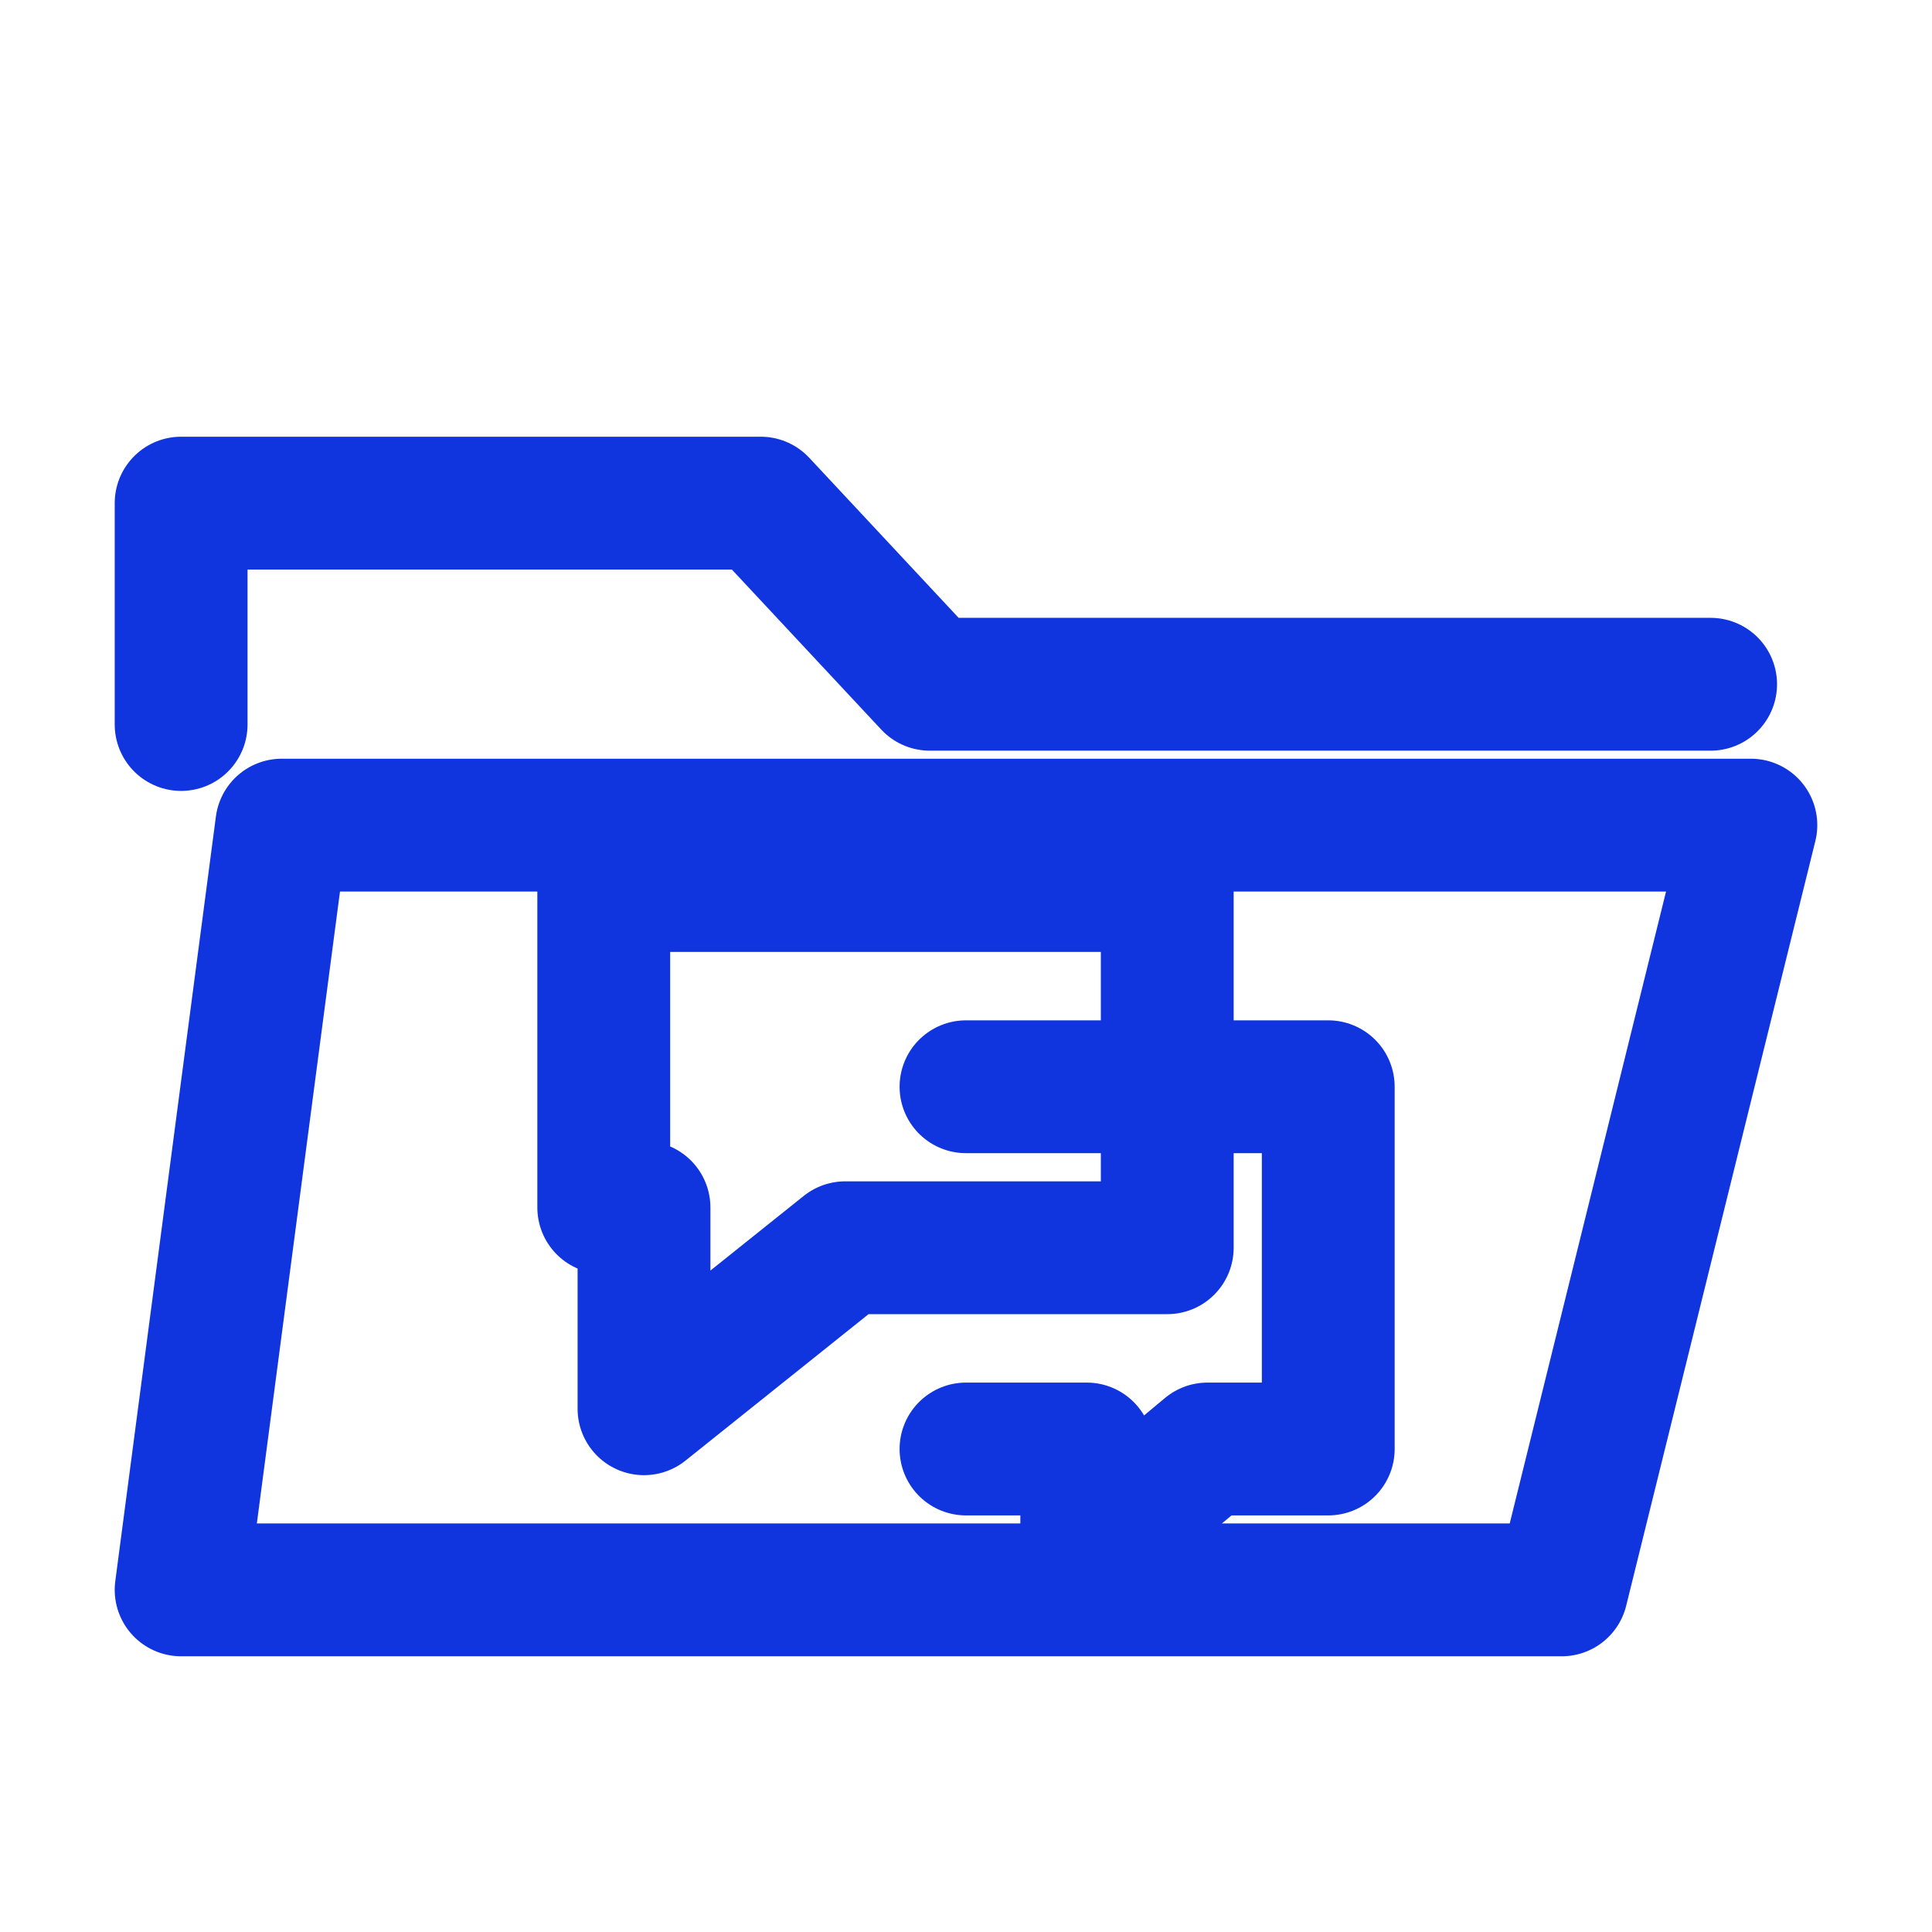
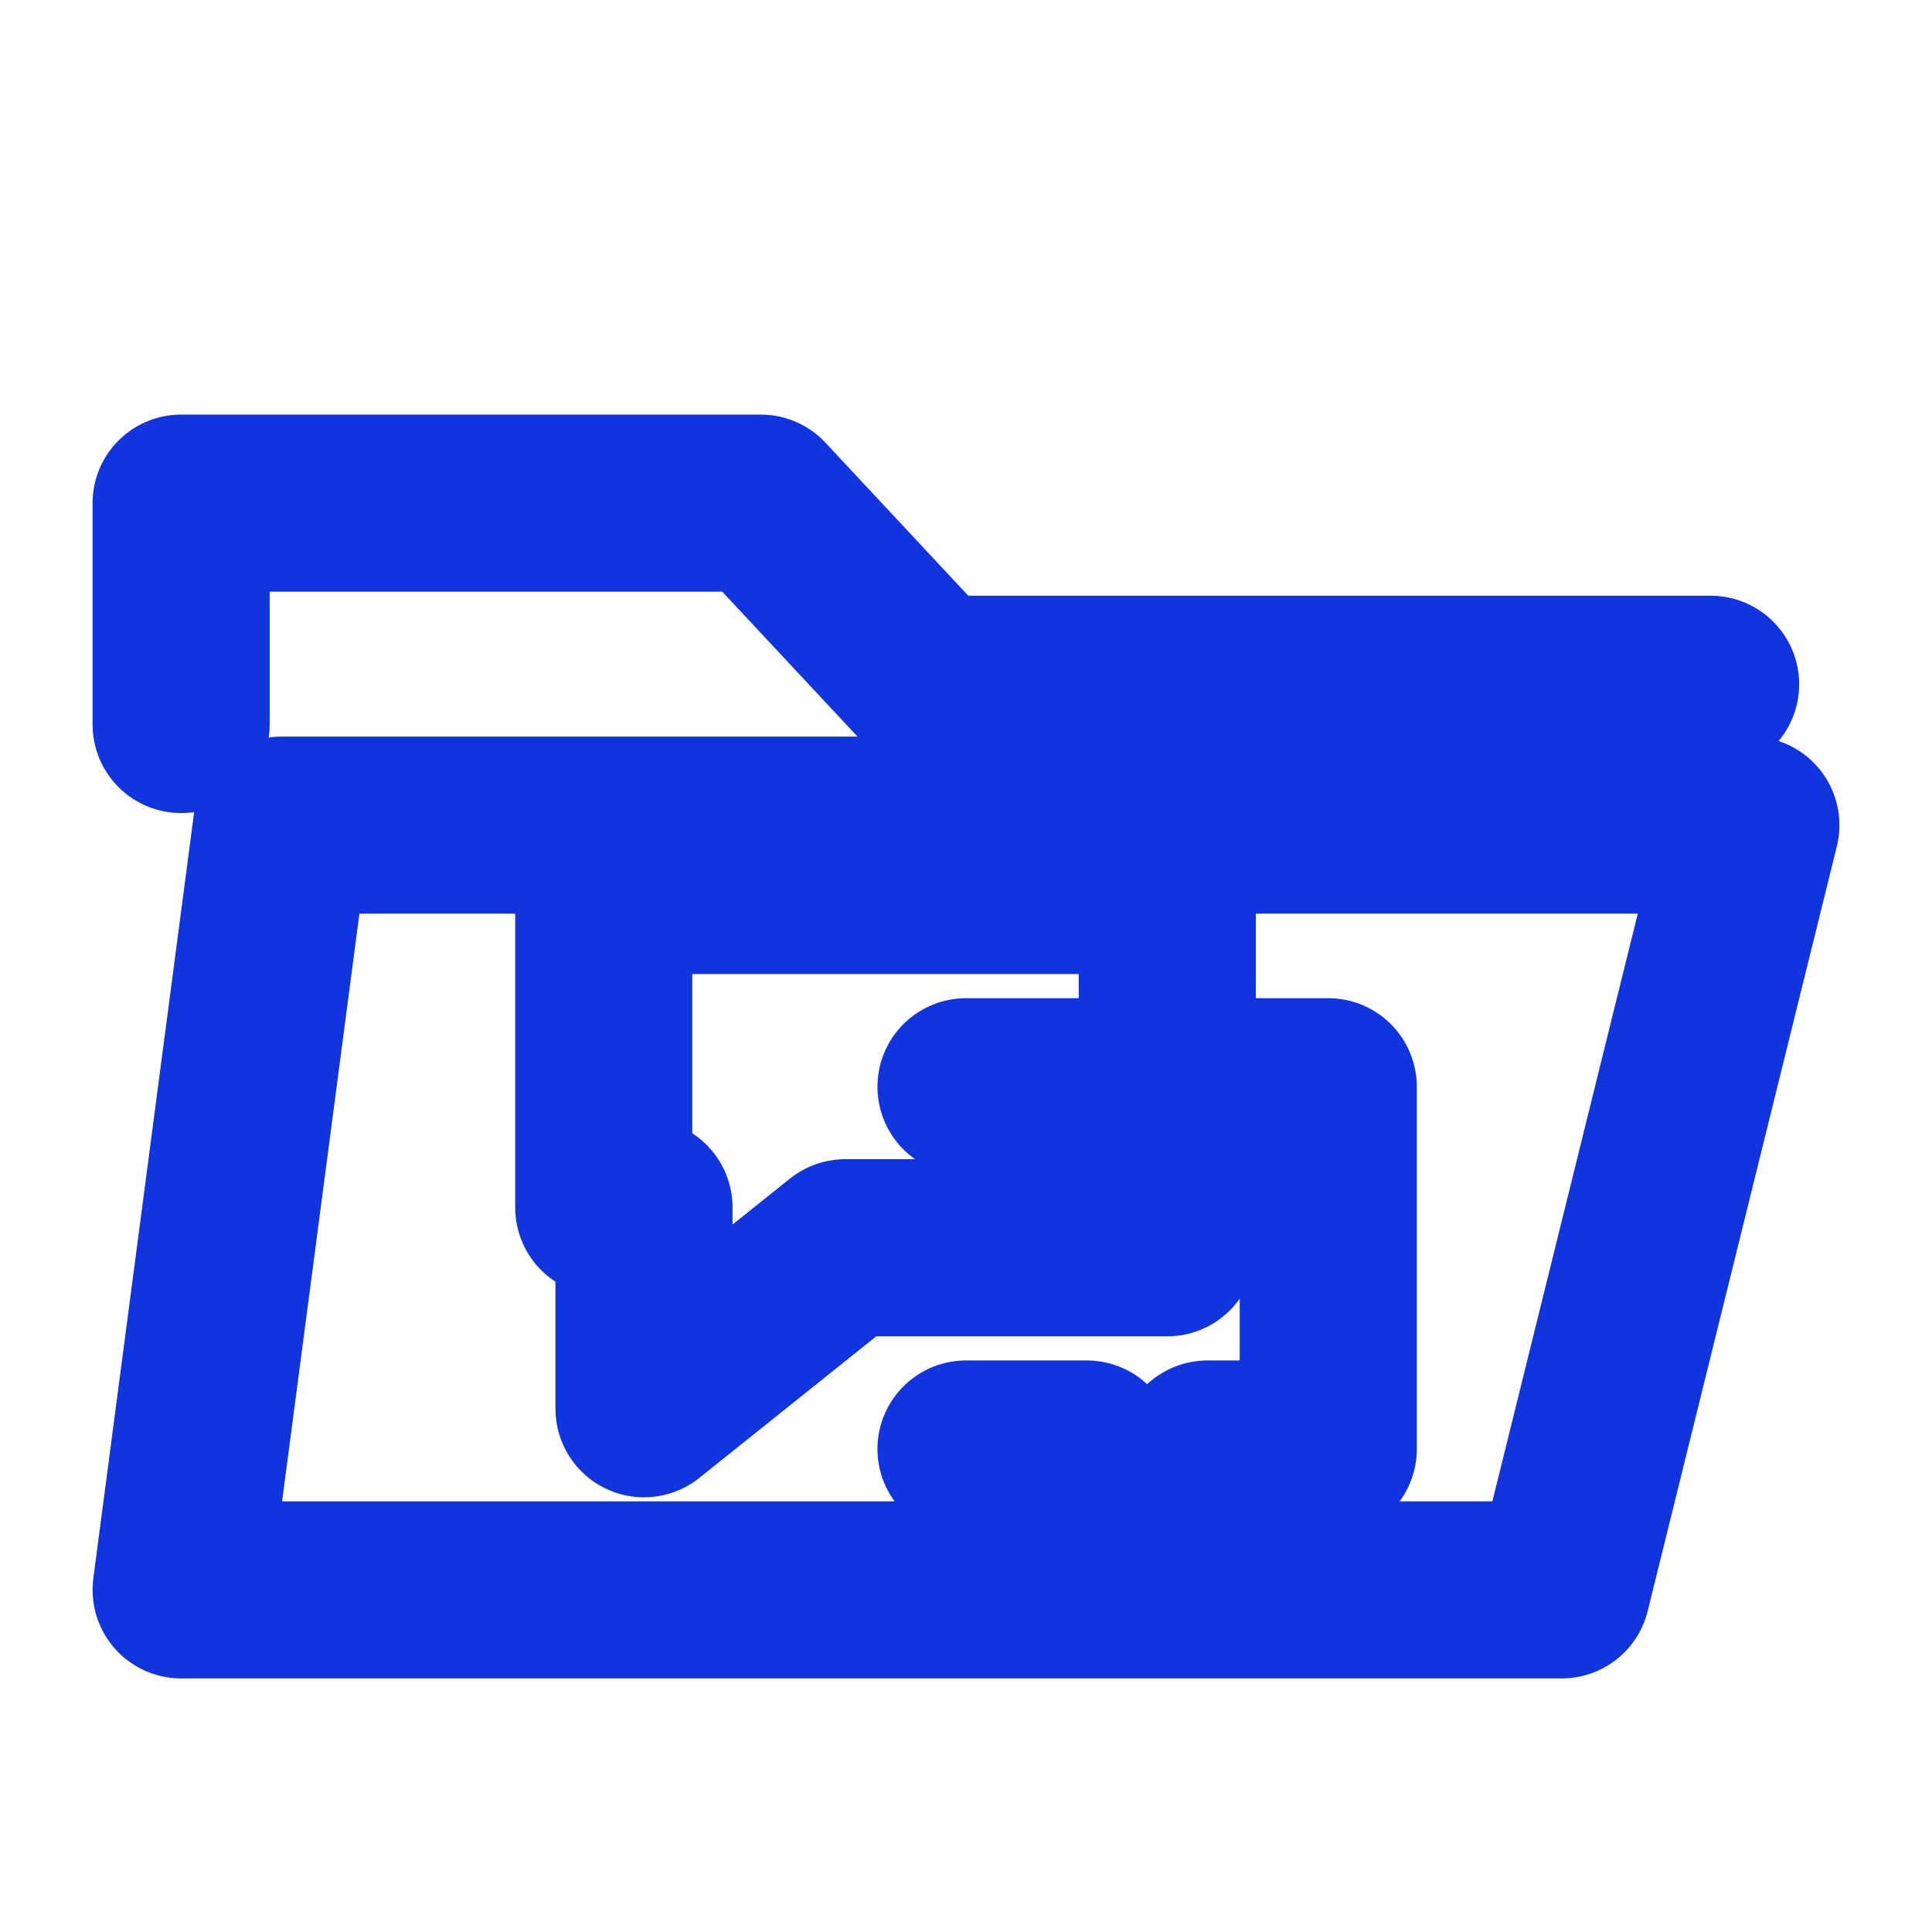
- <svg xmlns="http://www.w3.org/2000/svg" viewBox="0 0 24 24" fill="none" stroke="#1035DE" stroke-width="1.65" stroke-linecap="round" stroke-linejoin="round">
+ <svg xmlns="http://www.w3.org/2000/svg" viewBox="0 0 24 24" fill="none" stroke="#1035DE" stroke-width="2.2" stroke-linecap="round" stroke-linejoin="round">
  <path d="M2.25 9V6.25h7.2l2.1 2.25h9.7" />
  <path d="M3.5 10.25h18.25l-2.35 9.5H2.25z" />
  <path d="M7.5 11h7v4.5h-4l-2.5 2v-2.5h-.5zM12 13.5h4.5V18H15l-1.5 1.25V18H12" />
</svg>
